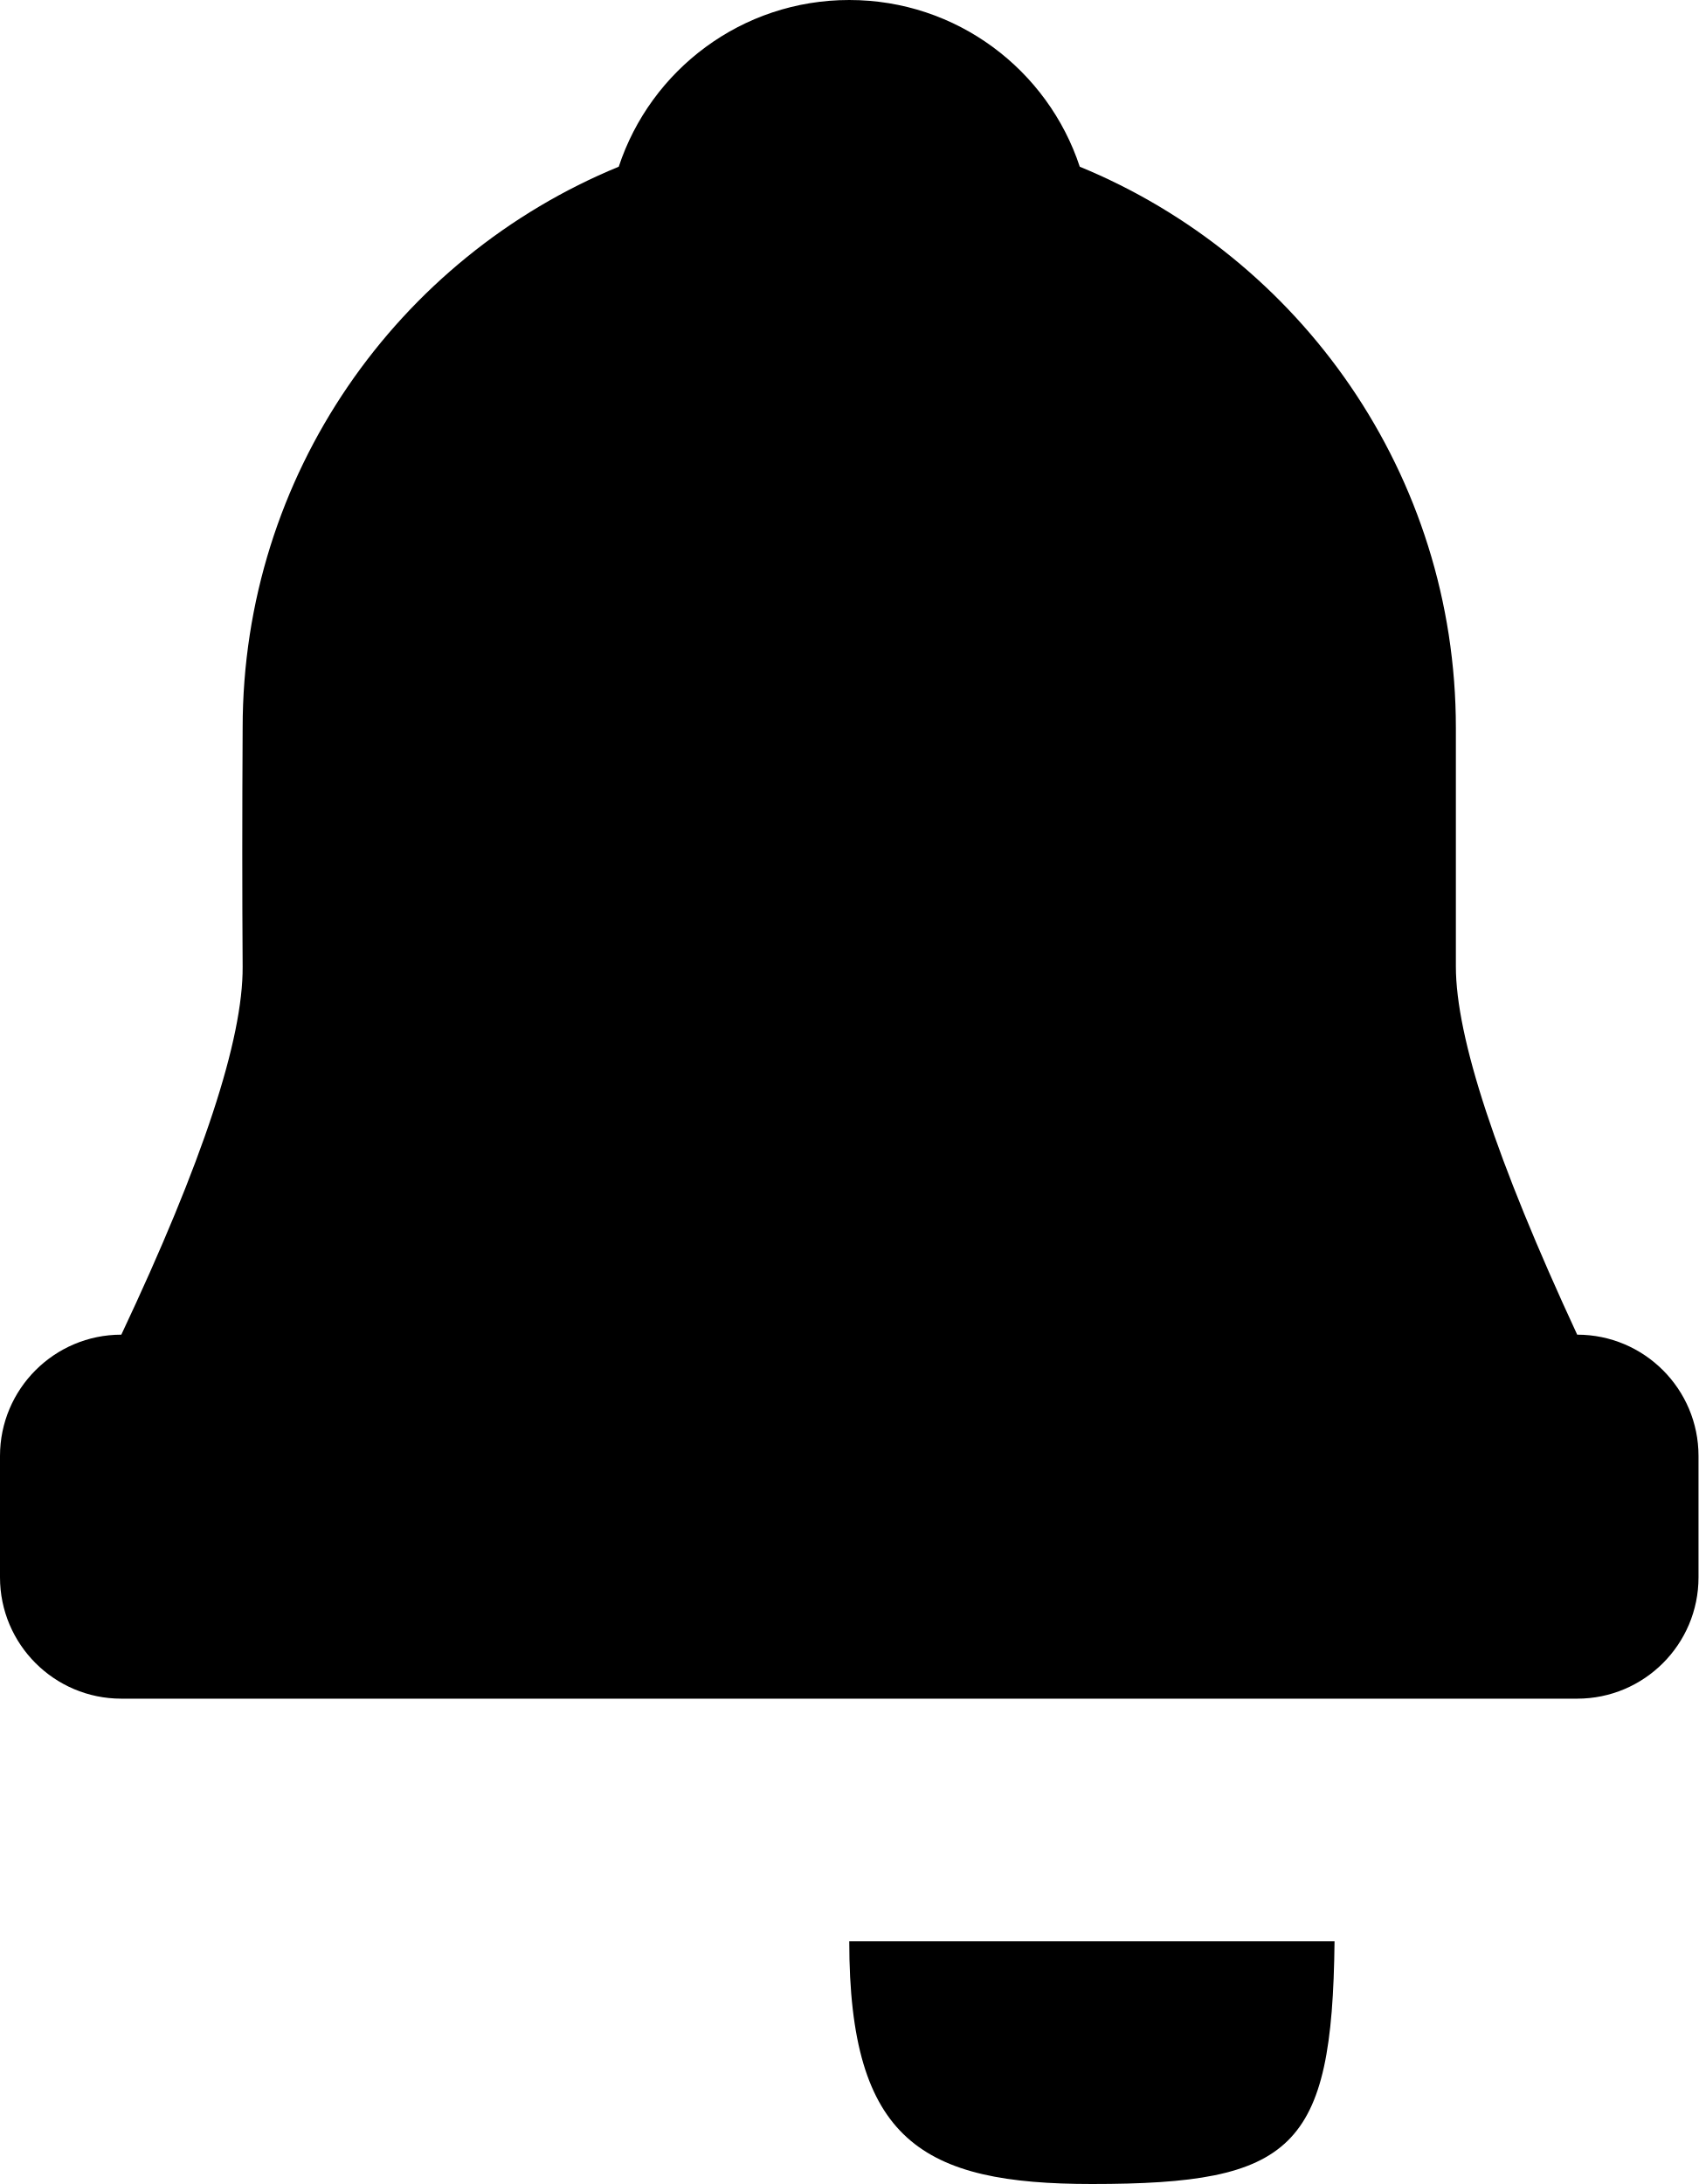
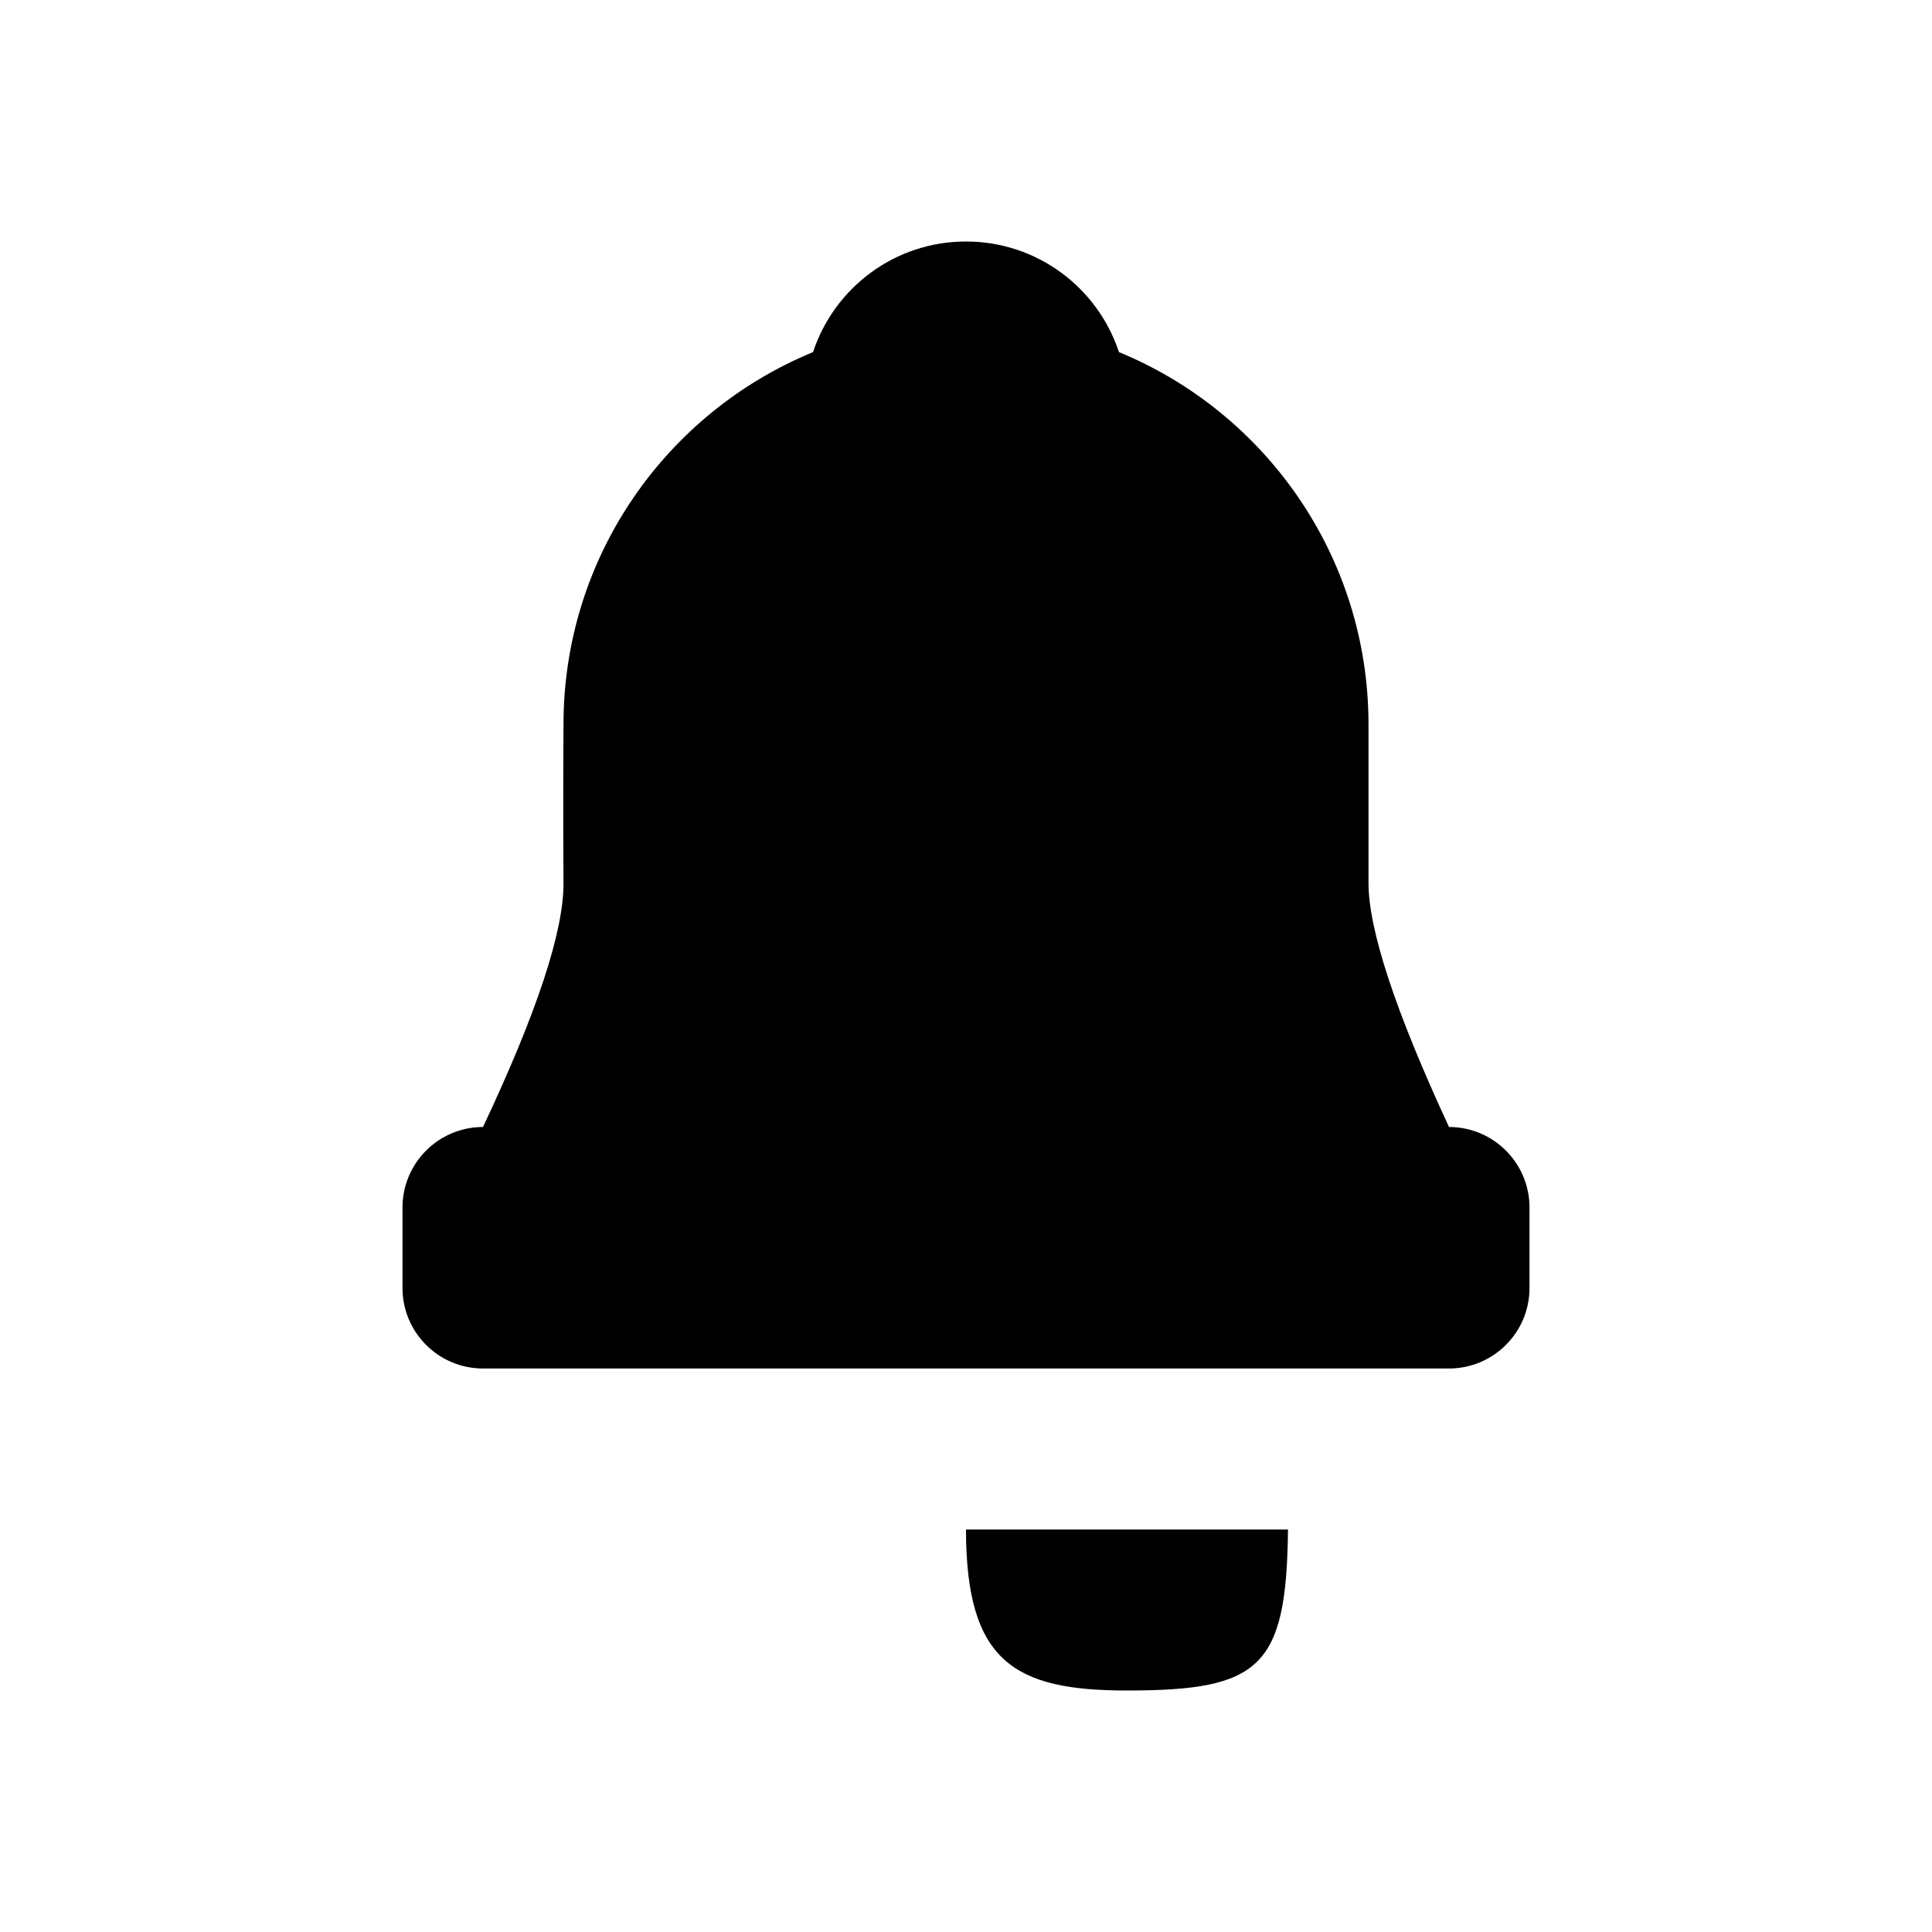
- <svg xmlns="http://www.w3.org/2000/svg" width="14px" height="18px" viewBox="0 0 14 18" version="1.1">
-   <path d="M5.1,1.374 C3.281,2.122 2,3.911 2,6 C1.996,6.709 1.996,7.364 2,7.966 C2.004,8.568 1.67,9.579 1,11 L13,11 C12.333,9.562 12,8.55 12,7.966 L12,6 C12,3.911 10.719,2.122 8.9,1.374 C8.637,0.576 7.886,0 7,0 C6.114,0 5.363,0.576 5.1,1.374 Z M1,11 L13,11 C13.552,11 14,11.448 14,12 L14,13 C14,13.552 13.552,14 13,14 L1,14 C0.448,14 0,13.552 0,13 L0,12 C0,11.448 0.448,11 1,11 Z M7,16 L11,16 C10.981,17.715 10.657,18 9,18 C7.606,18 7,17.648 7,16 Z" id="path-1" />
+ <svg xmlns="http://www.w3.org/2000/svg" width="24px" height="24px" viewBox="0 0 24 24" version="1.1">
+   <path d="M10.1,4.374 C8.281,5.122 7,6.911 7,9 C6.996,9.709 6.996,10.364 7,10.966 C7.004,11.568 6.67,12.579 6,14 L18,14 C17.333,12.562 17,11.55 17,10.966 L17,9 C17,6.911 15.719,5.122 13.9,4.374 C13.637,3.576 12.886,3 12,3 C11.114,3 10.363,3.576 10.1,4.374 Z M6,14 L18,14 C18.552,14 19,14.448 19,15 L19,16 C19,16.552 18.552,17 18,17 L6,17 C5.448,17 5,16.552 5,16 L5,15 C5,14.448 5.448,14 6,14 Z M12,19 L16,19 C15.981,20.715 15.657,21 14,21 C12.606,21 12,20.648 12,19 Z" id="path-1" />
</svg>
